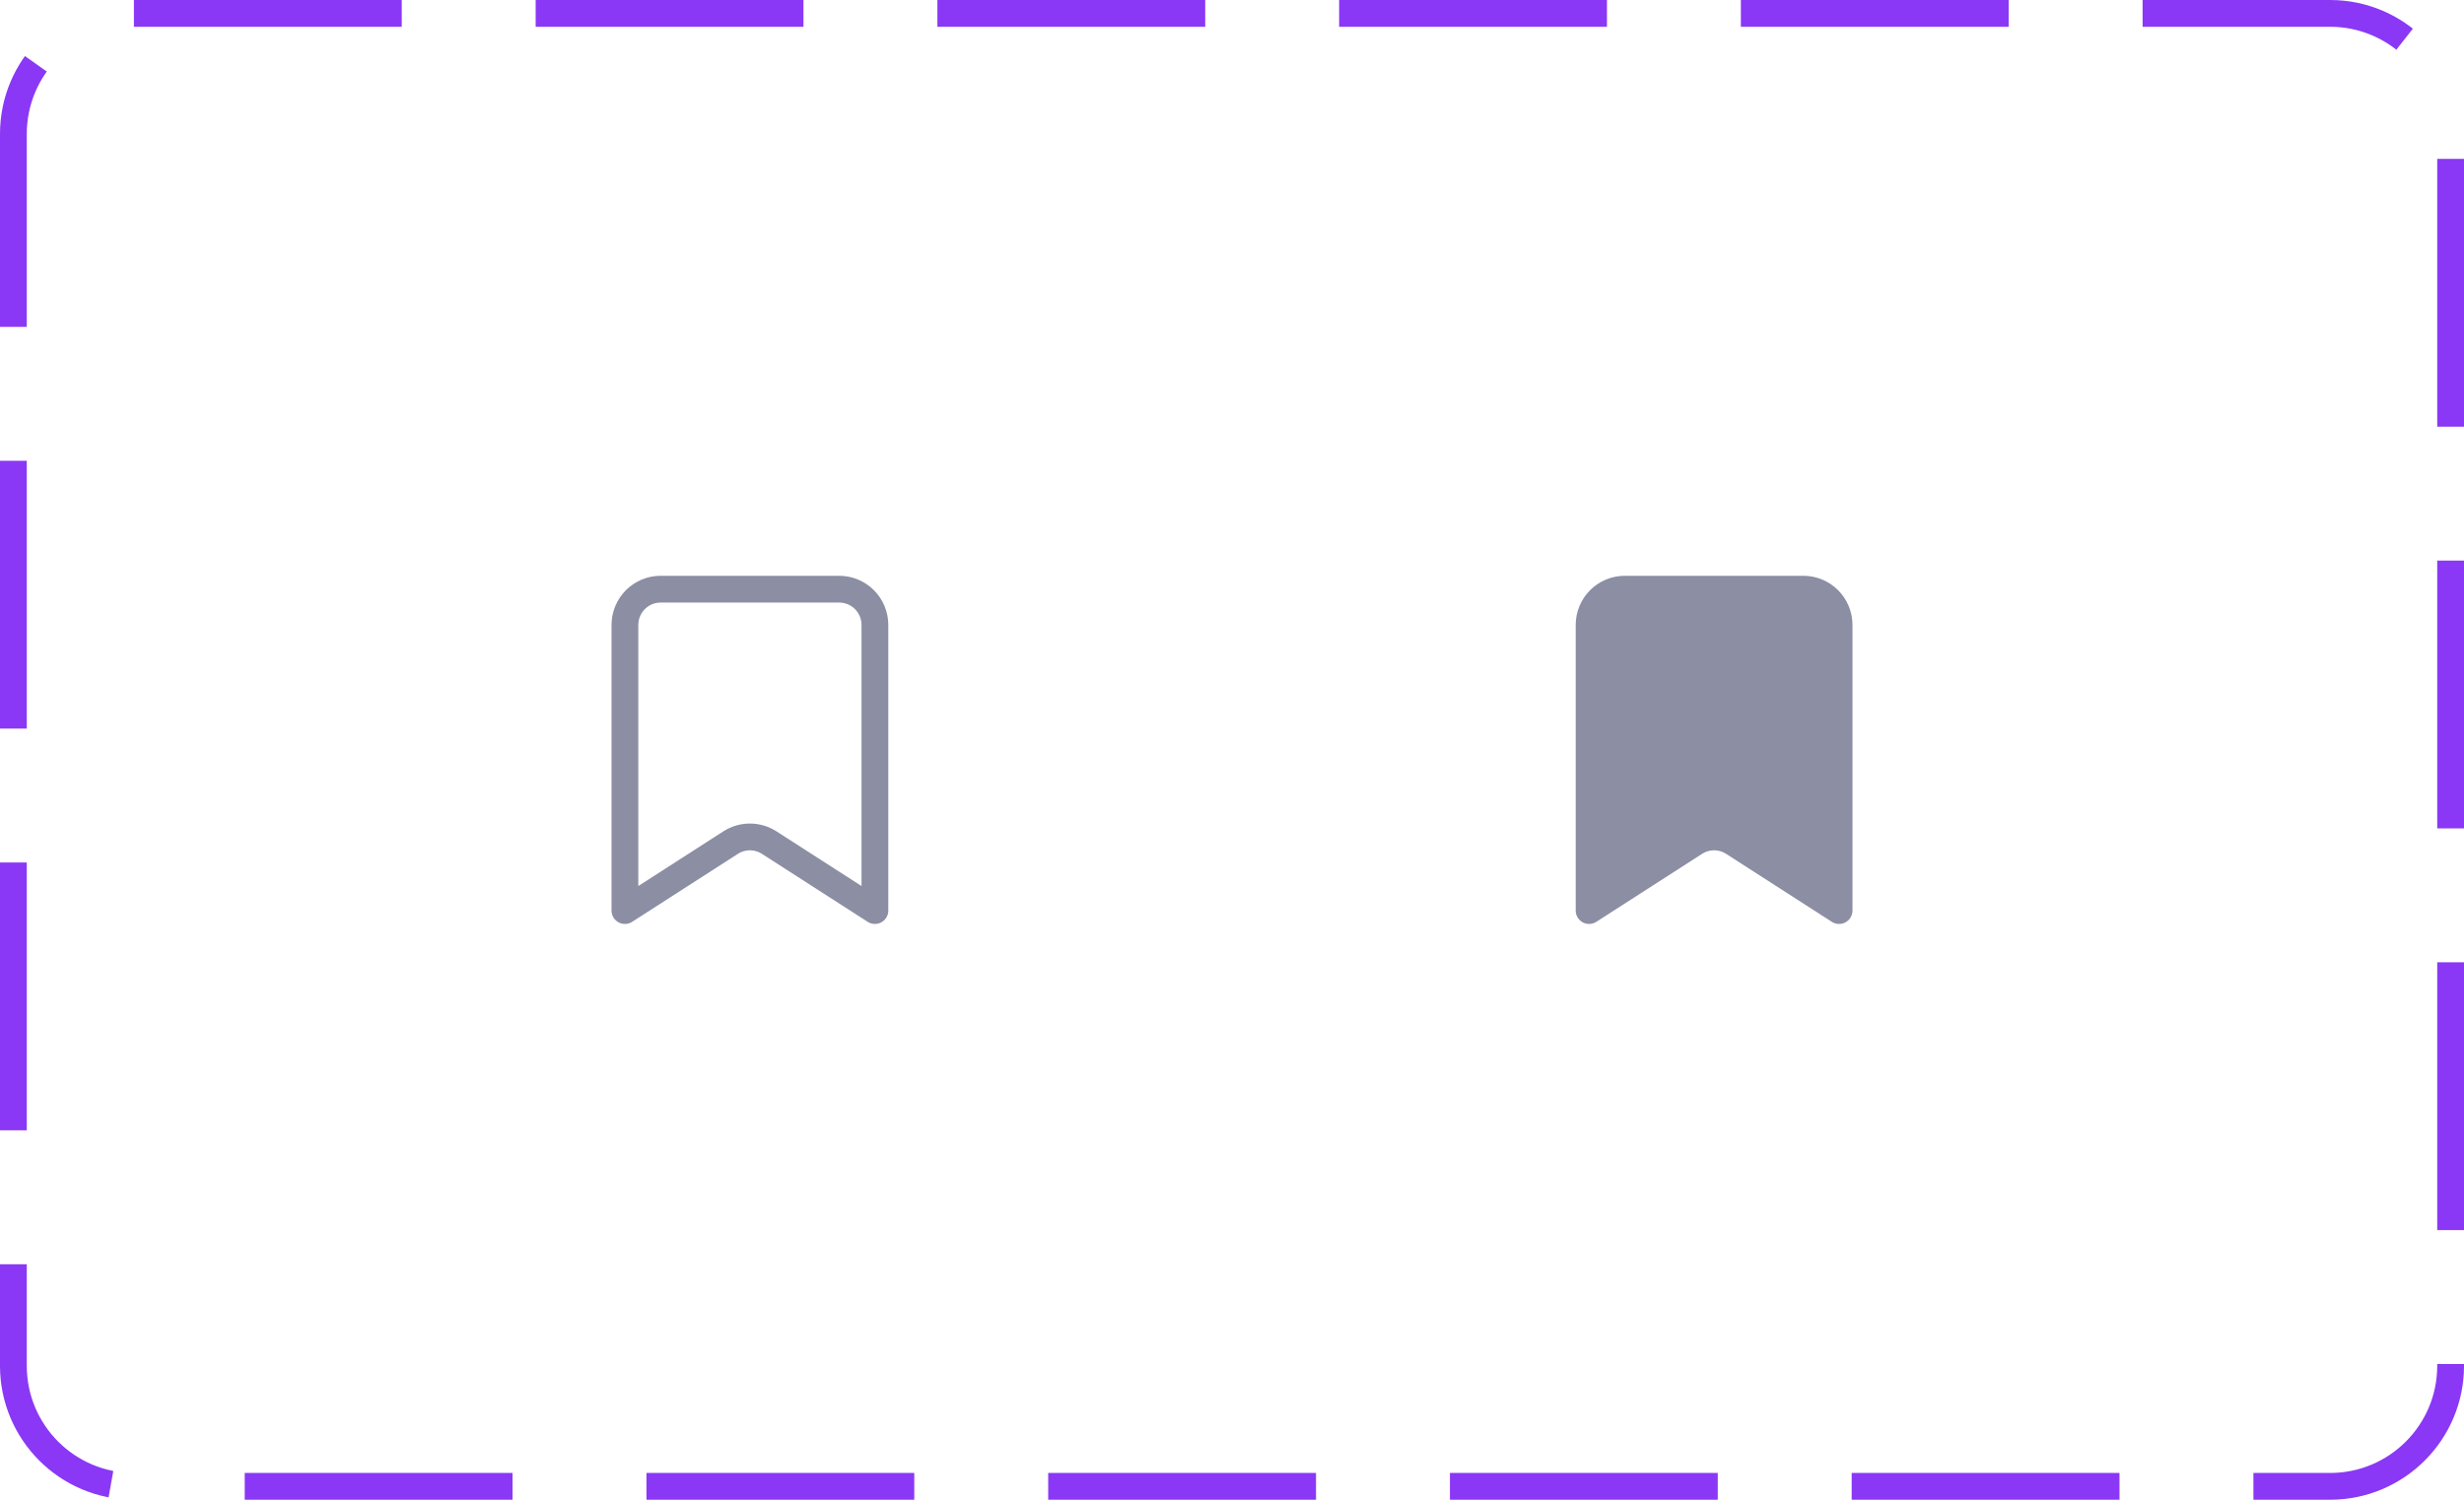
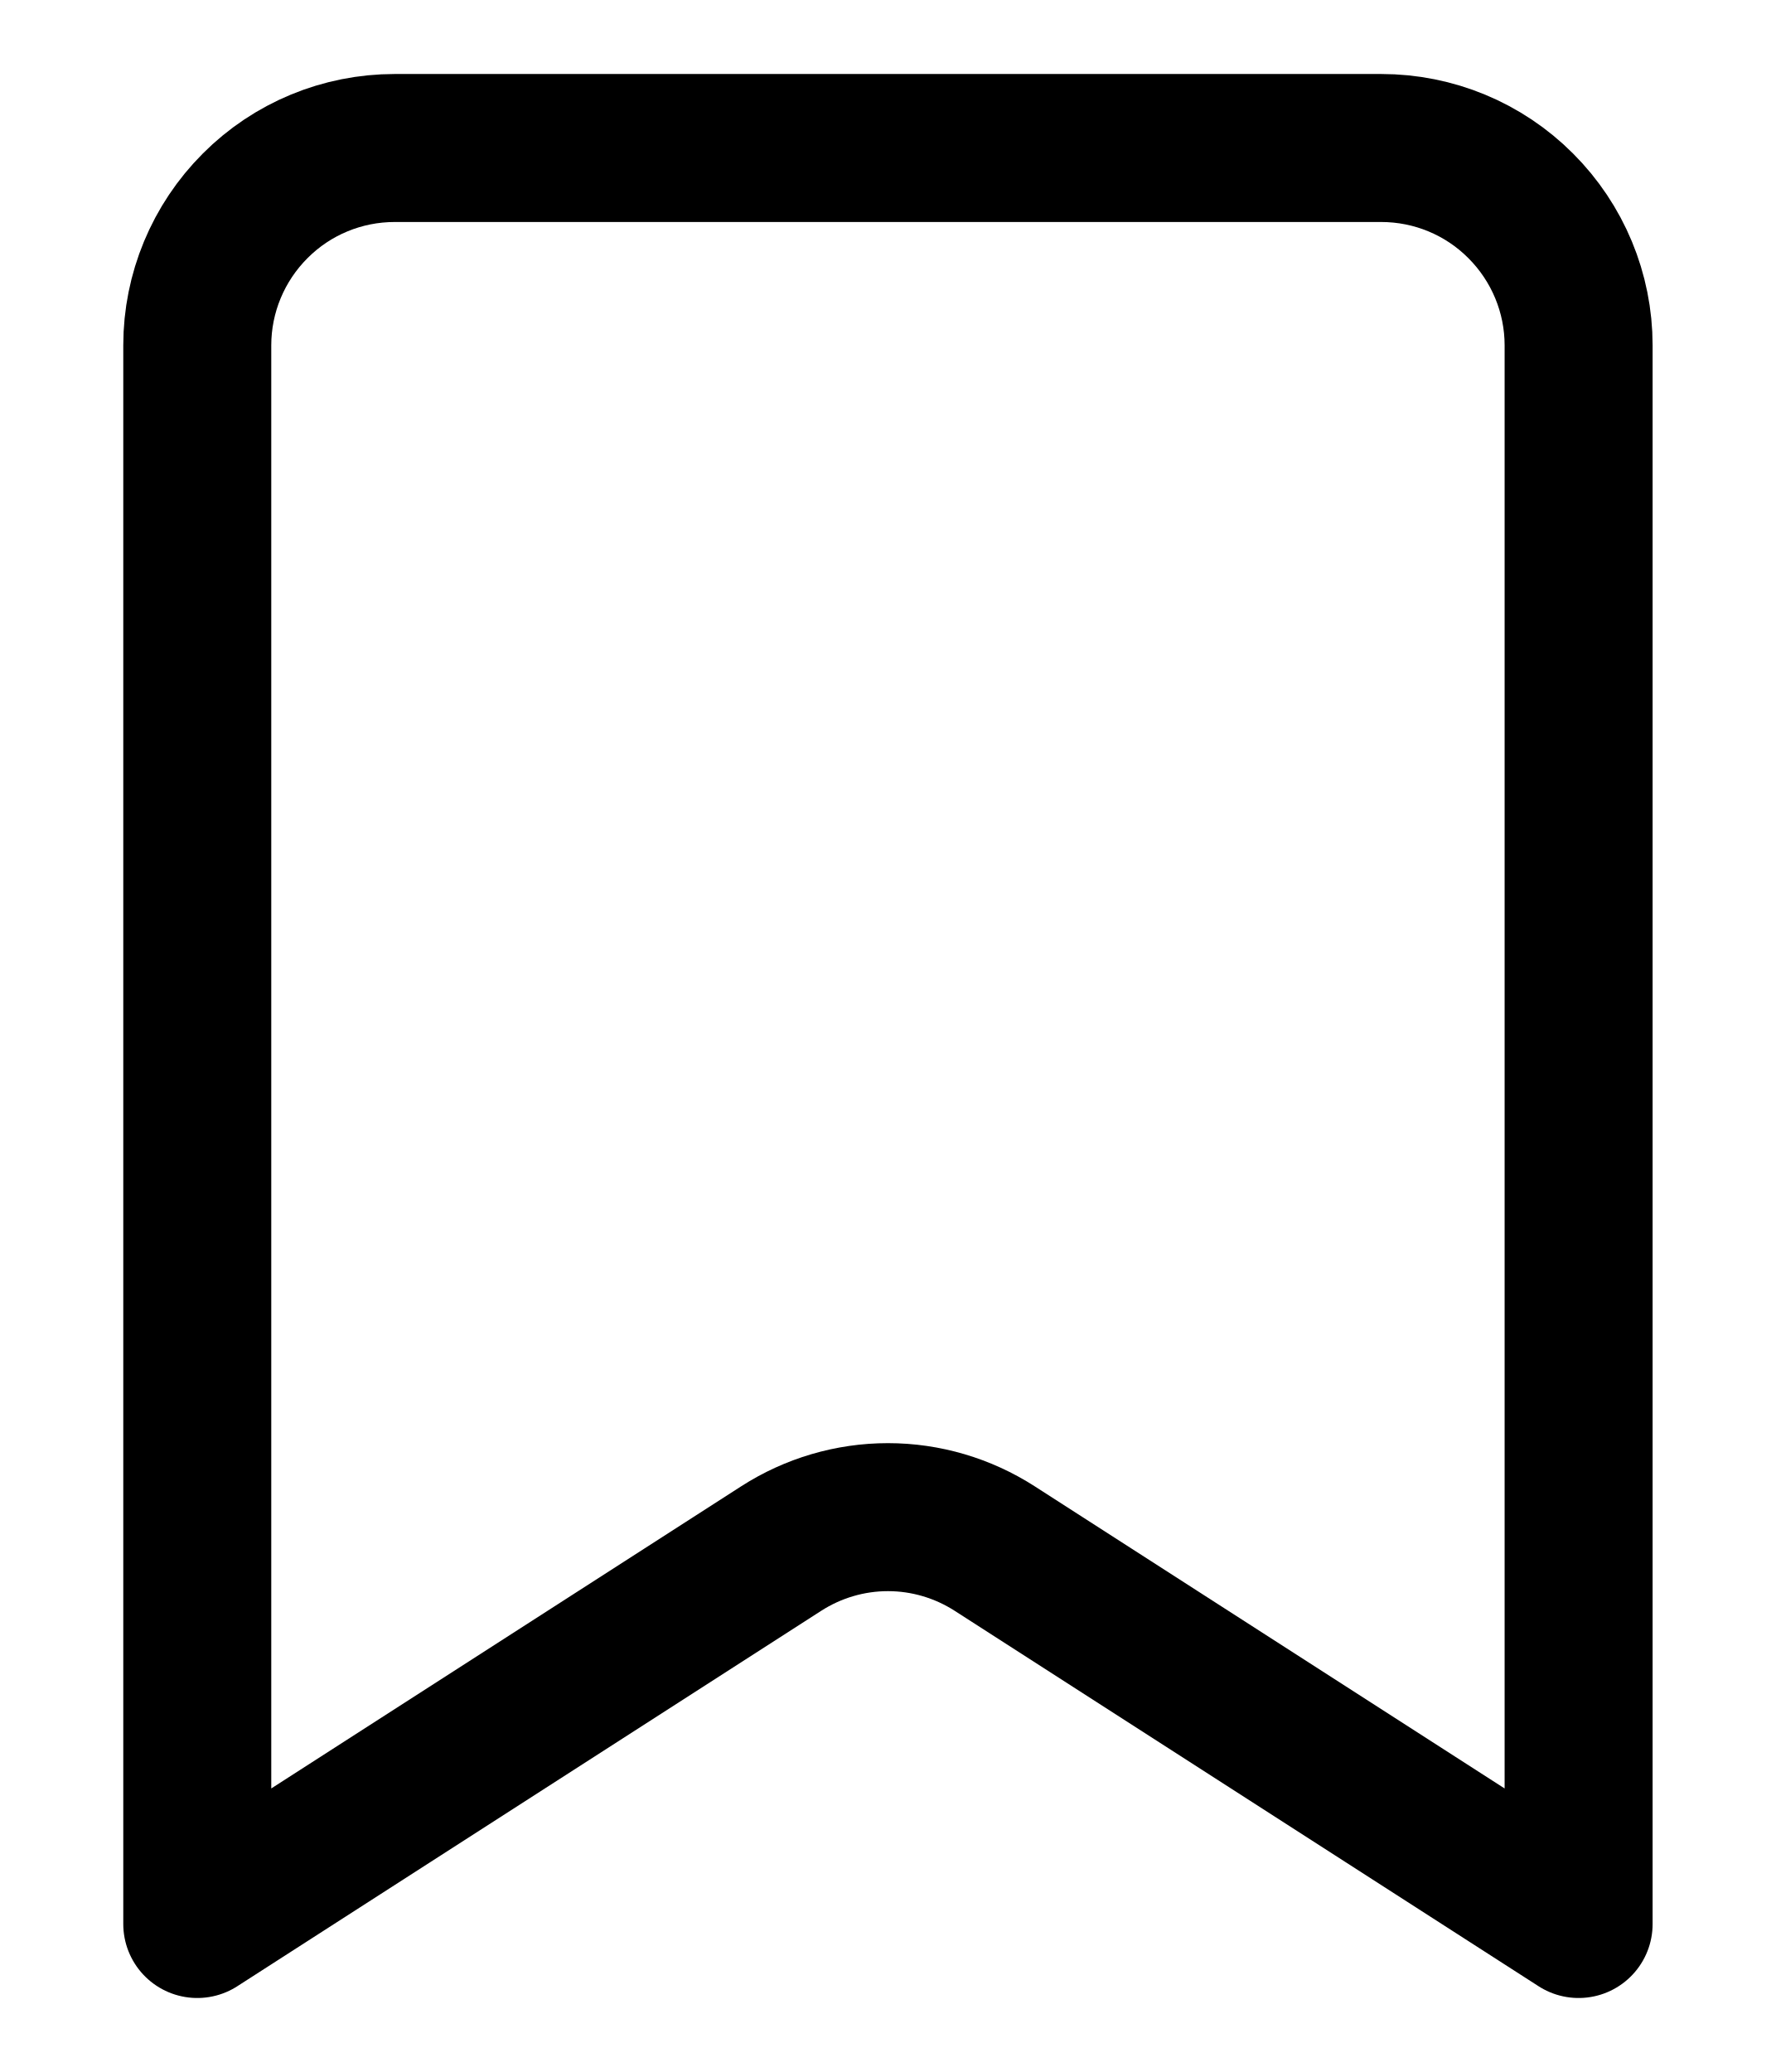
- <svg xmlns="http://www.w3.org/2000/svg" width="92" height="56" viewBox="0 0 92 56" fill="none">
-   <rect x="0.5" y="0.5" width="91" height="55" rx="4.5" stroke="#8A38F5" stroke-dasharray="10 5" />
-   <path d="M23.333 34V23.333C23.333 22.98 23.474 22.641 23.724 22.39C23.974 22.14 24.313 22 24.667 22H31.333C31.687 22 32.026 22.14 32.276 22.39C32.526 22.641 32.667 22.98 32.667 23.333V34L28.721 31.463C28.506 31.325 28.256 31.251 28 31.251C27.744 31.251 27.494 31.325 27.279 31.463L23.333 34Z" stroke="#8C8EA4" stroke-linecap="round" stroke-linejoin="round" />
-   <path d="M59.333 34V23.333C59.333 22.98 59.474 22.641 59.724 22.39C59.974 22.14 60.313 22 60.667 22H67.333C67.687 22 68.026 22.14 68.276 22.39C68.526 22.641 68.667 22.98 68.667 23.333V34L64.721 31.463C64.506 31.325 64.256 31.251 64 31.251C63.744 31.251 63.494 31.325 63.279 31.463L59.333 34Z" fill="#8C8EA4" stroke="#8C8EA4" stroke-linecap="round" stroke-linejoin="round" />
+ <svg xmlns="http://www.w3.org/2000/svg" width="100%" height="100%" viewBox="0 0 12 14" fill="none">
+   <path d="M1.333 13V2.333C1.333 1.98 1.474 1.641 1.724 1.391C1.974 1.14 2.313 1 2.667 1H9.333C9.687 1 10.026 1.14 10.276 1.391C10.526 1.641 10.667 1.98 10.667 2.333V13L6.721 10.463C6.506 10.325 6.256 10.251 6 10.251C5.744 10.251 5.494 10.325 5.279 10.463L1.333 13Z" stroke="currentColor" stroke-linecap="round" stroke-linejoin="round" />
</svg>
